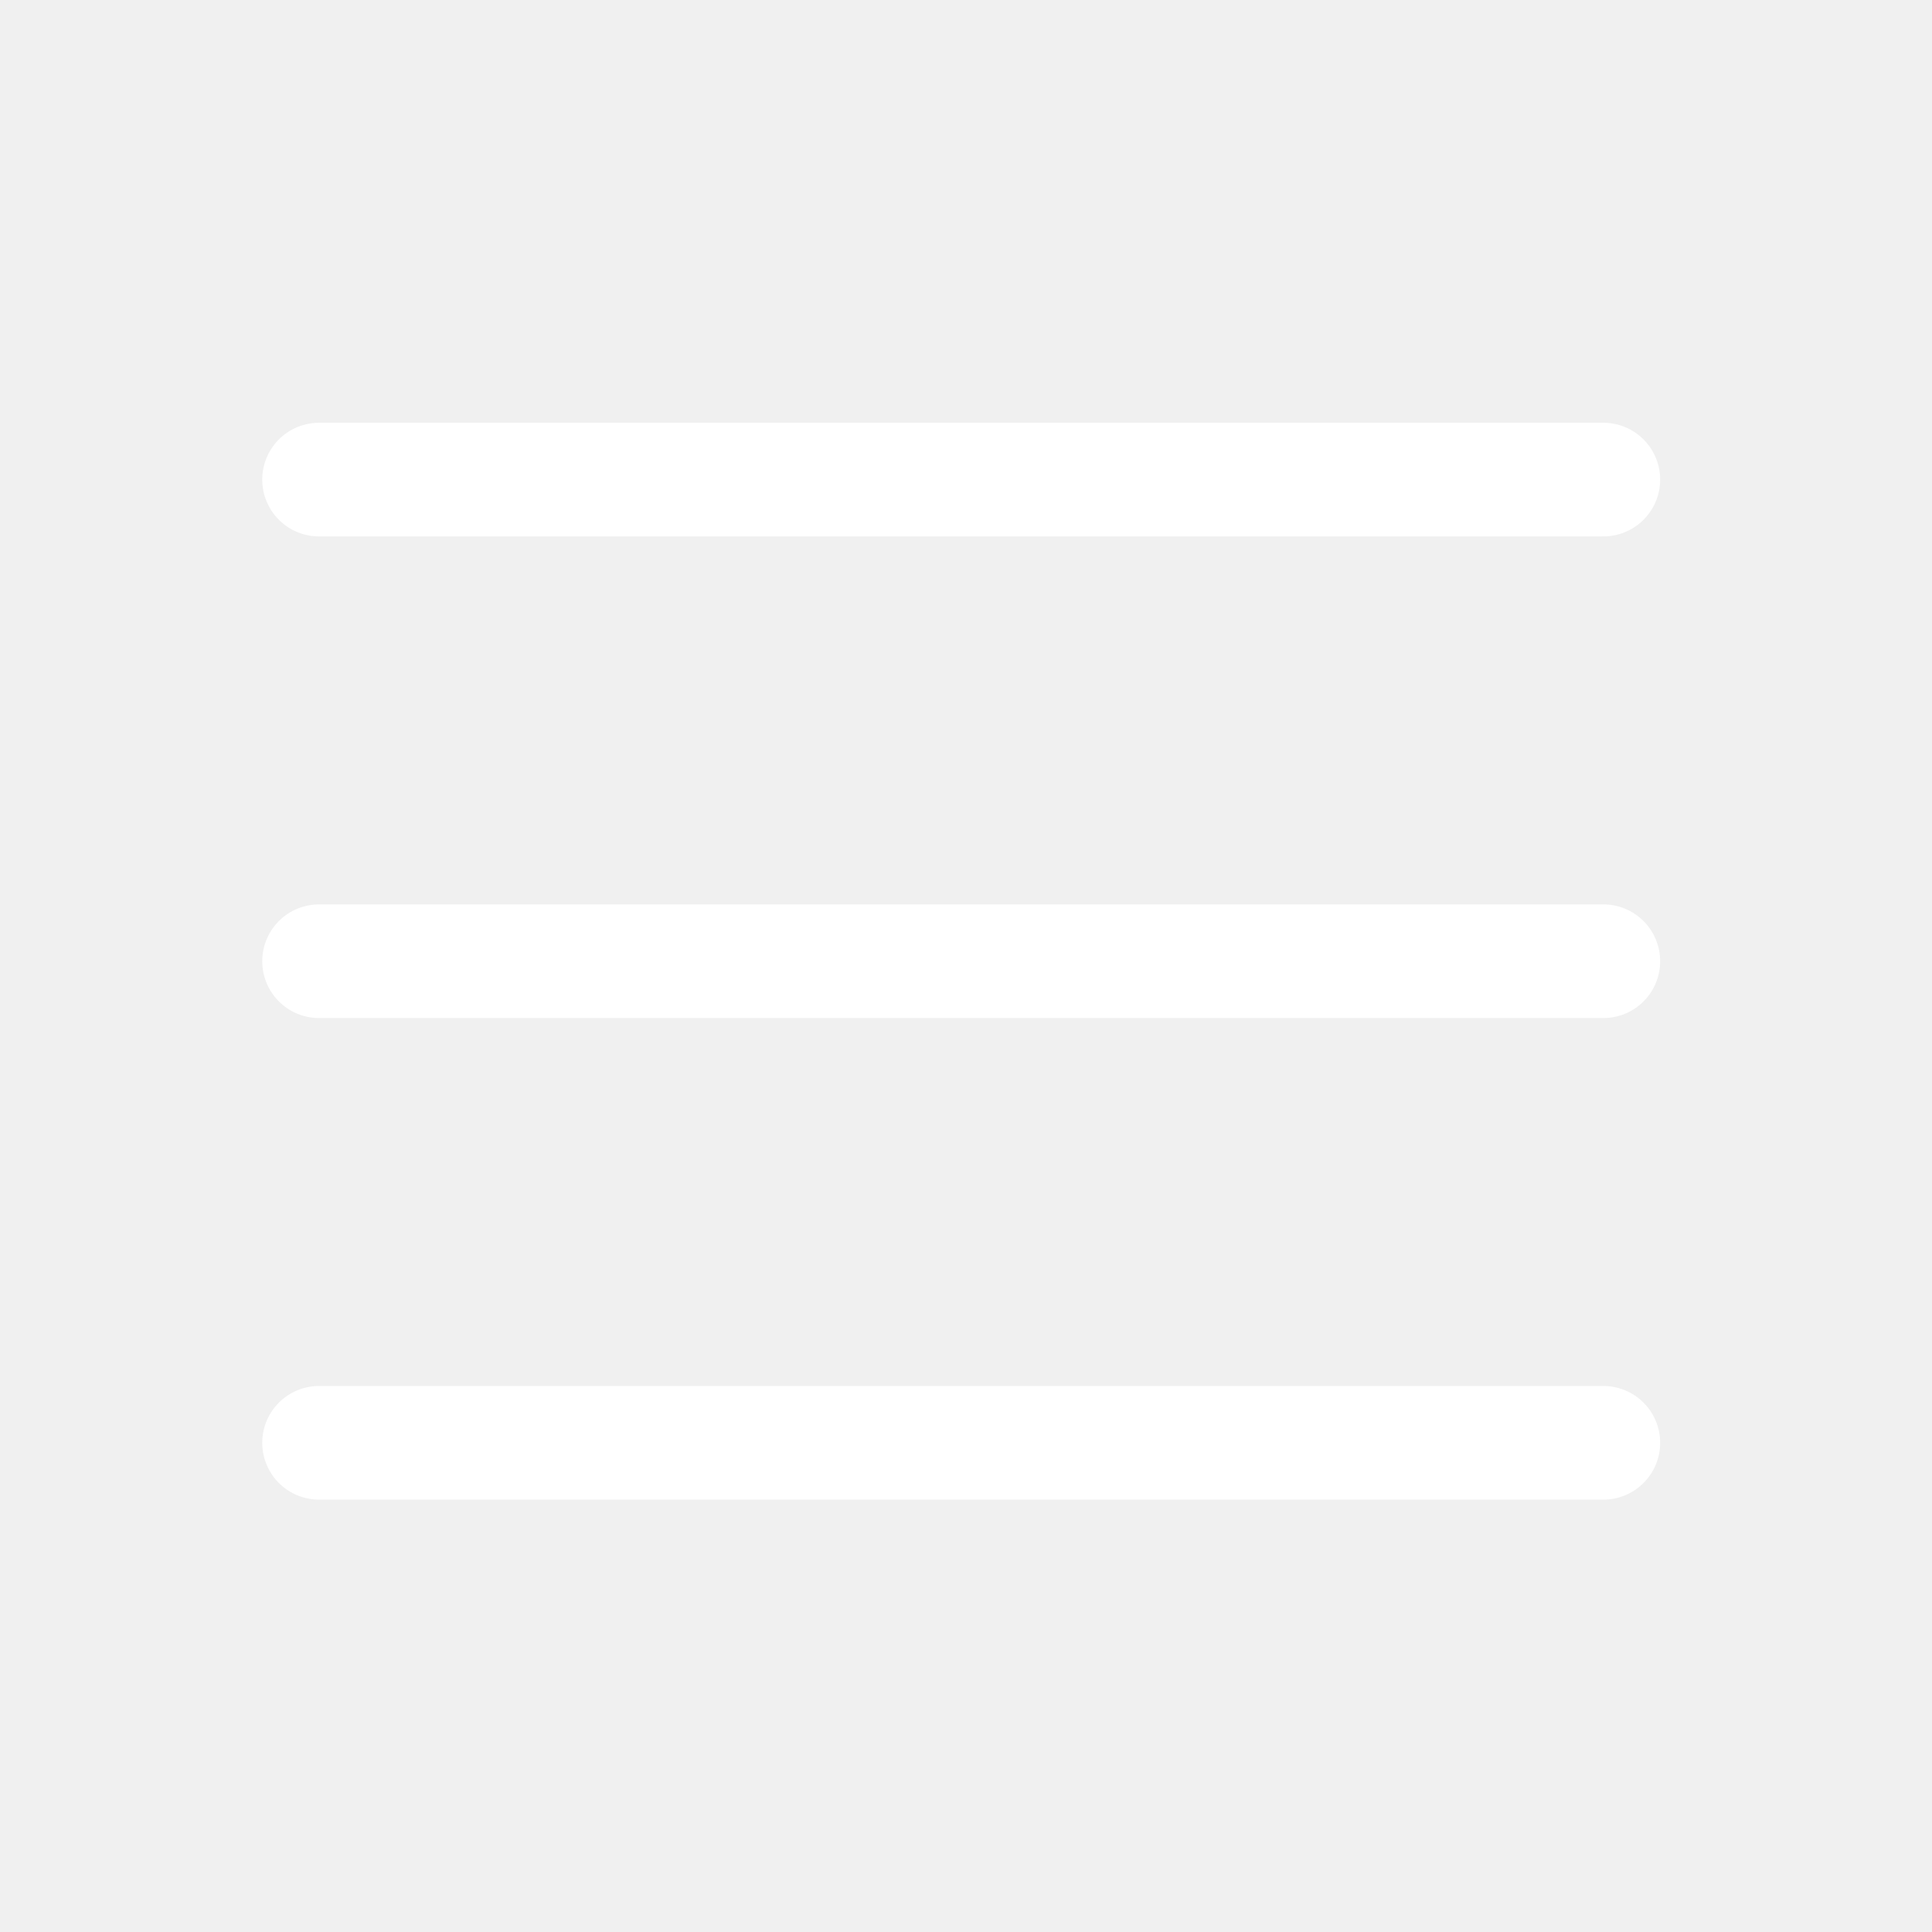
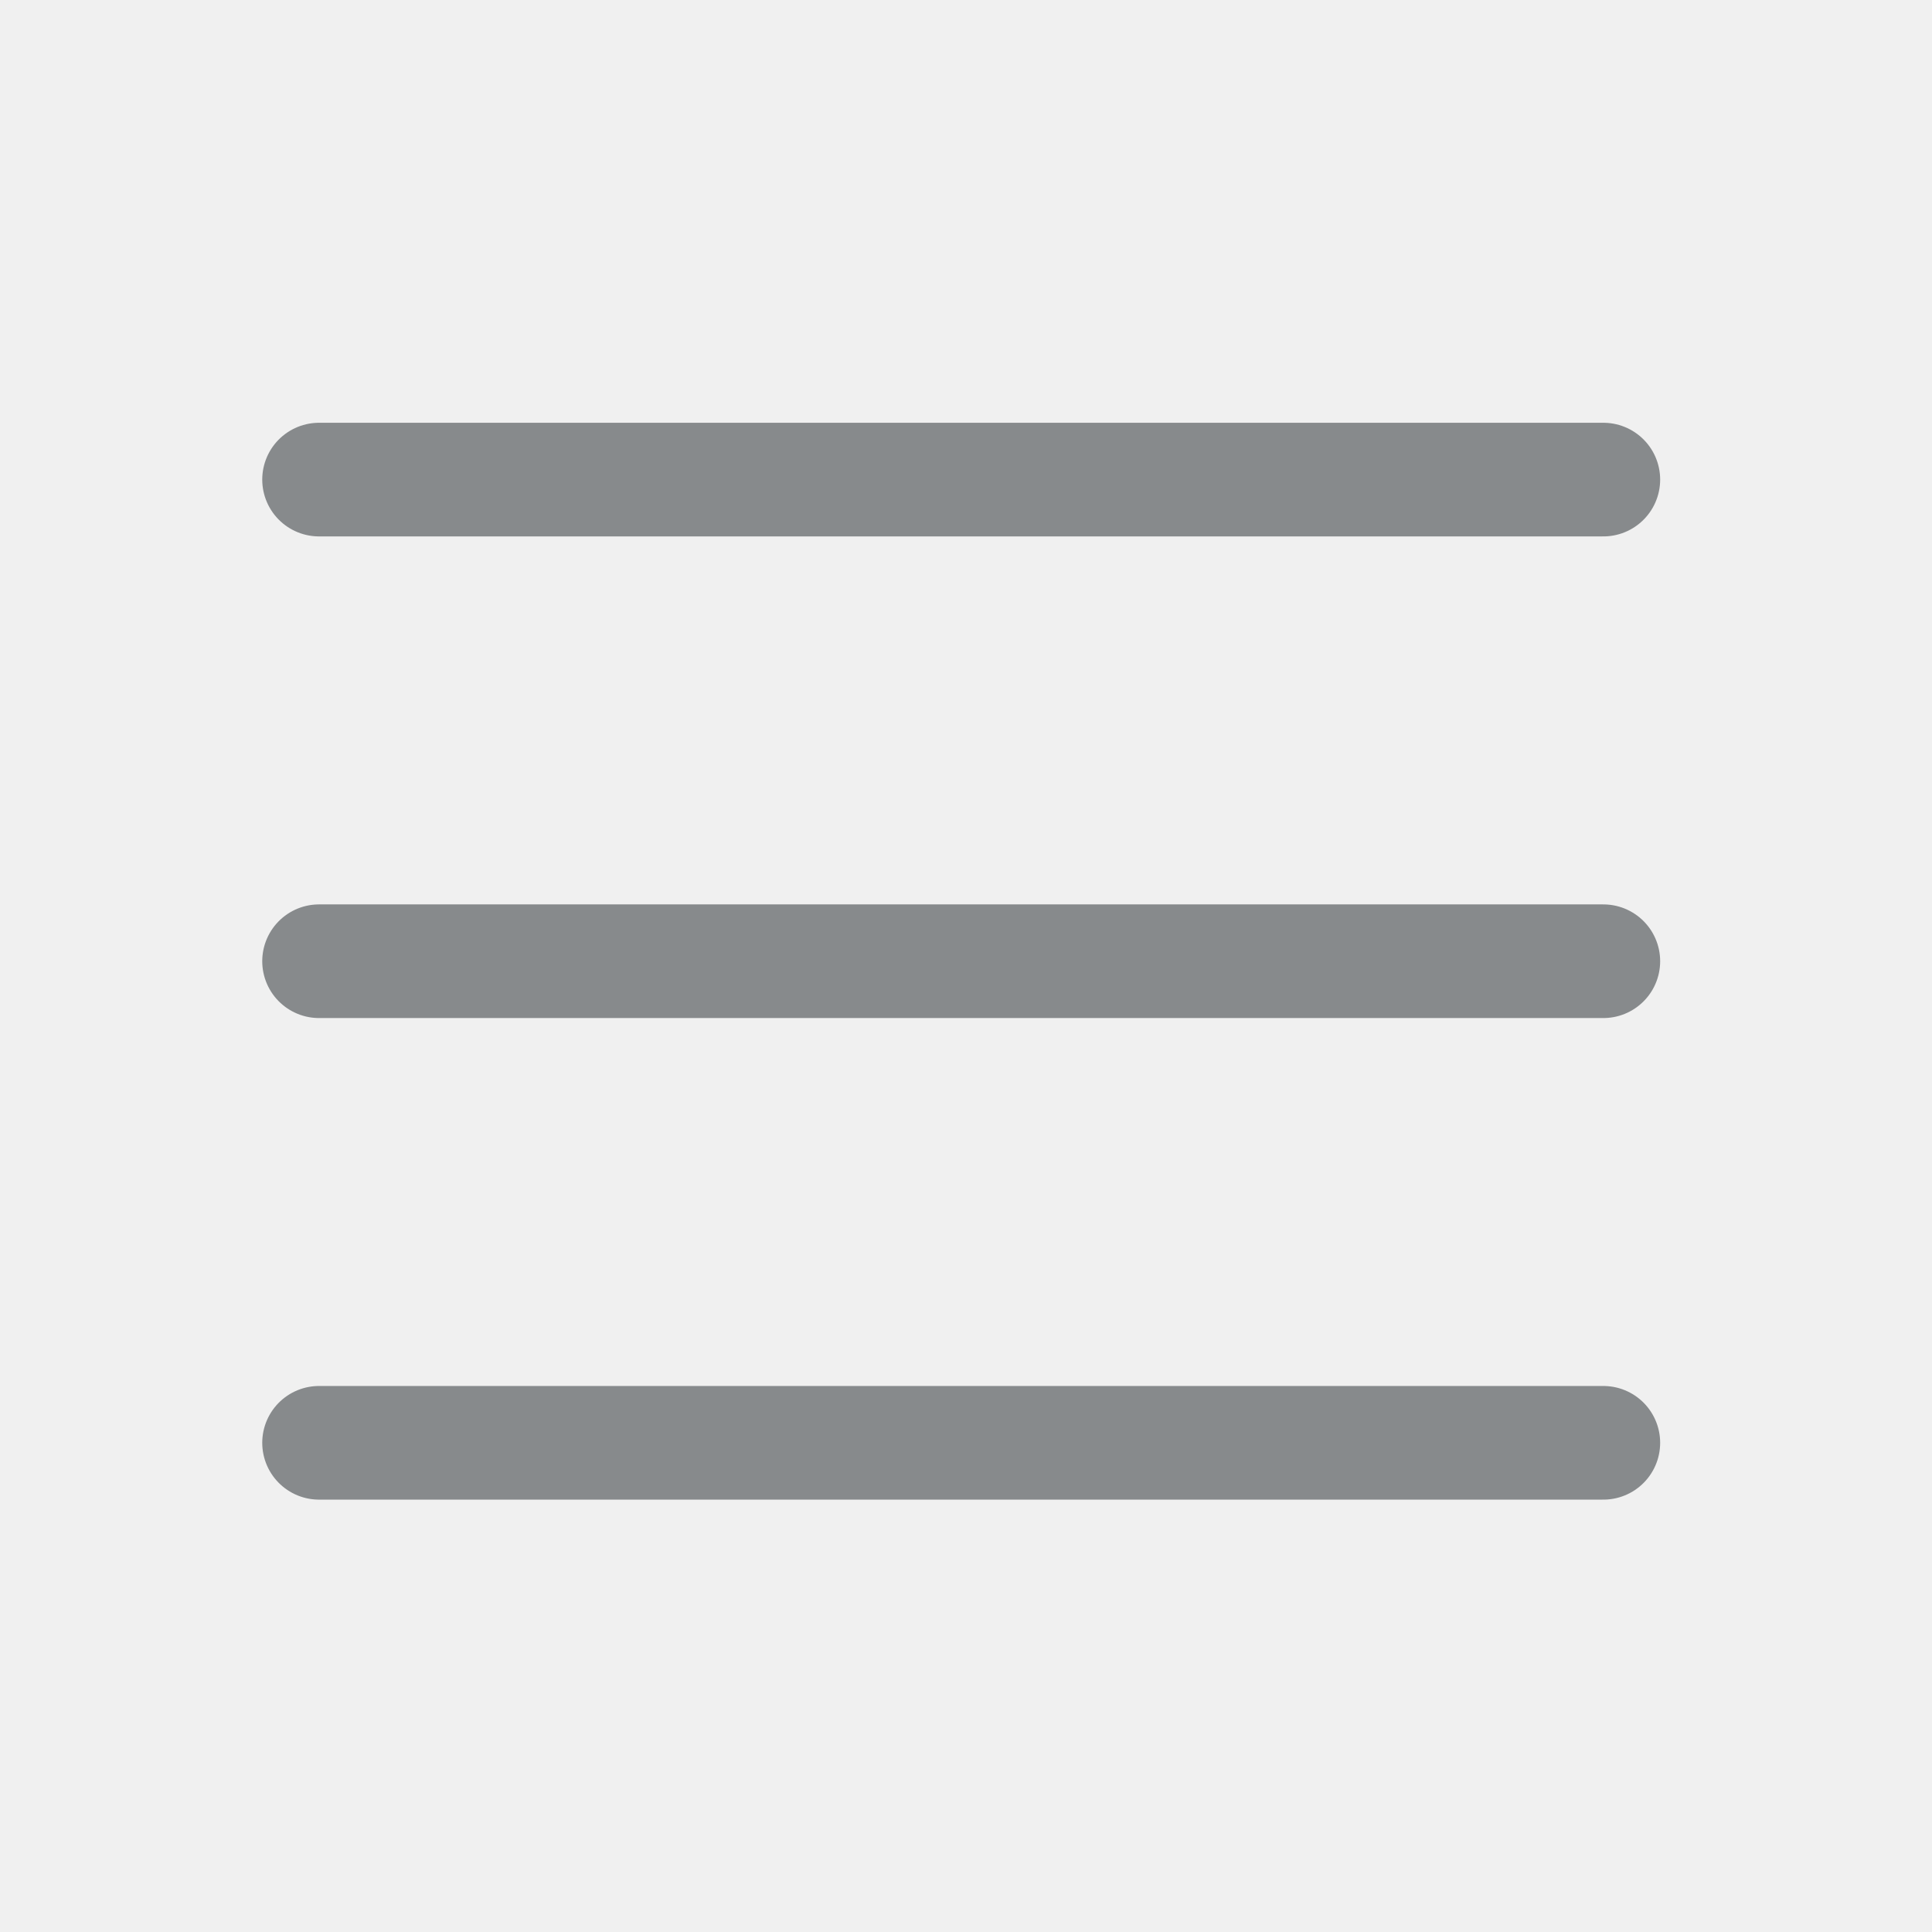
<svg xmlns="http://www.w3.org/2000/svg" width="34" height="34" viewBox="0 0 34 34" fill="none">
-   <path d="M5.615 8.44H28.216" stroke="white" stroke-width="2" stroke-linecap="round" stroke-linejoin="round" />
-   <path d="M5.615 16.916H28.216" stroke="white" stroke-width="2" stroke-linecap="round" stroke-linejoin="round" />
-   <path d="M5.615 25.391H28.216" stroke="white" stroke-width="2" stroke-linecap="round" stroke-linejoin="round" />
+   <path d="M5.615 8.44H28.216" stroke="#878A8C" stroke-width="2" stroke-linecap="round" stroke-linejoin="round" />
+   <path d="M5.615 16.916H28.216" stroke="#878A8C" stroke-width="2" stroke-linecap="round" stroke-linejoin="round" />
+   <path d="M5.615 25.391H28.216" stroke="#878A8C" stroke-width="2" stroke-linecap="round" stroke-linejoin="round" />
</svg>
